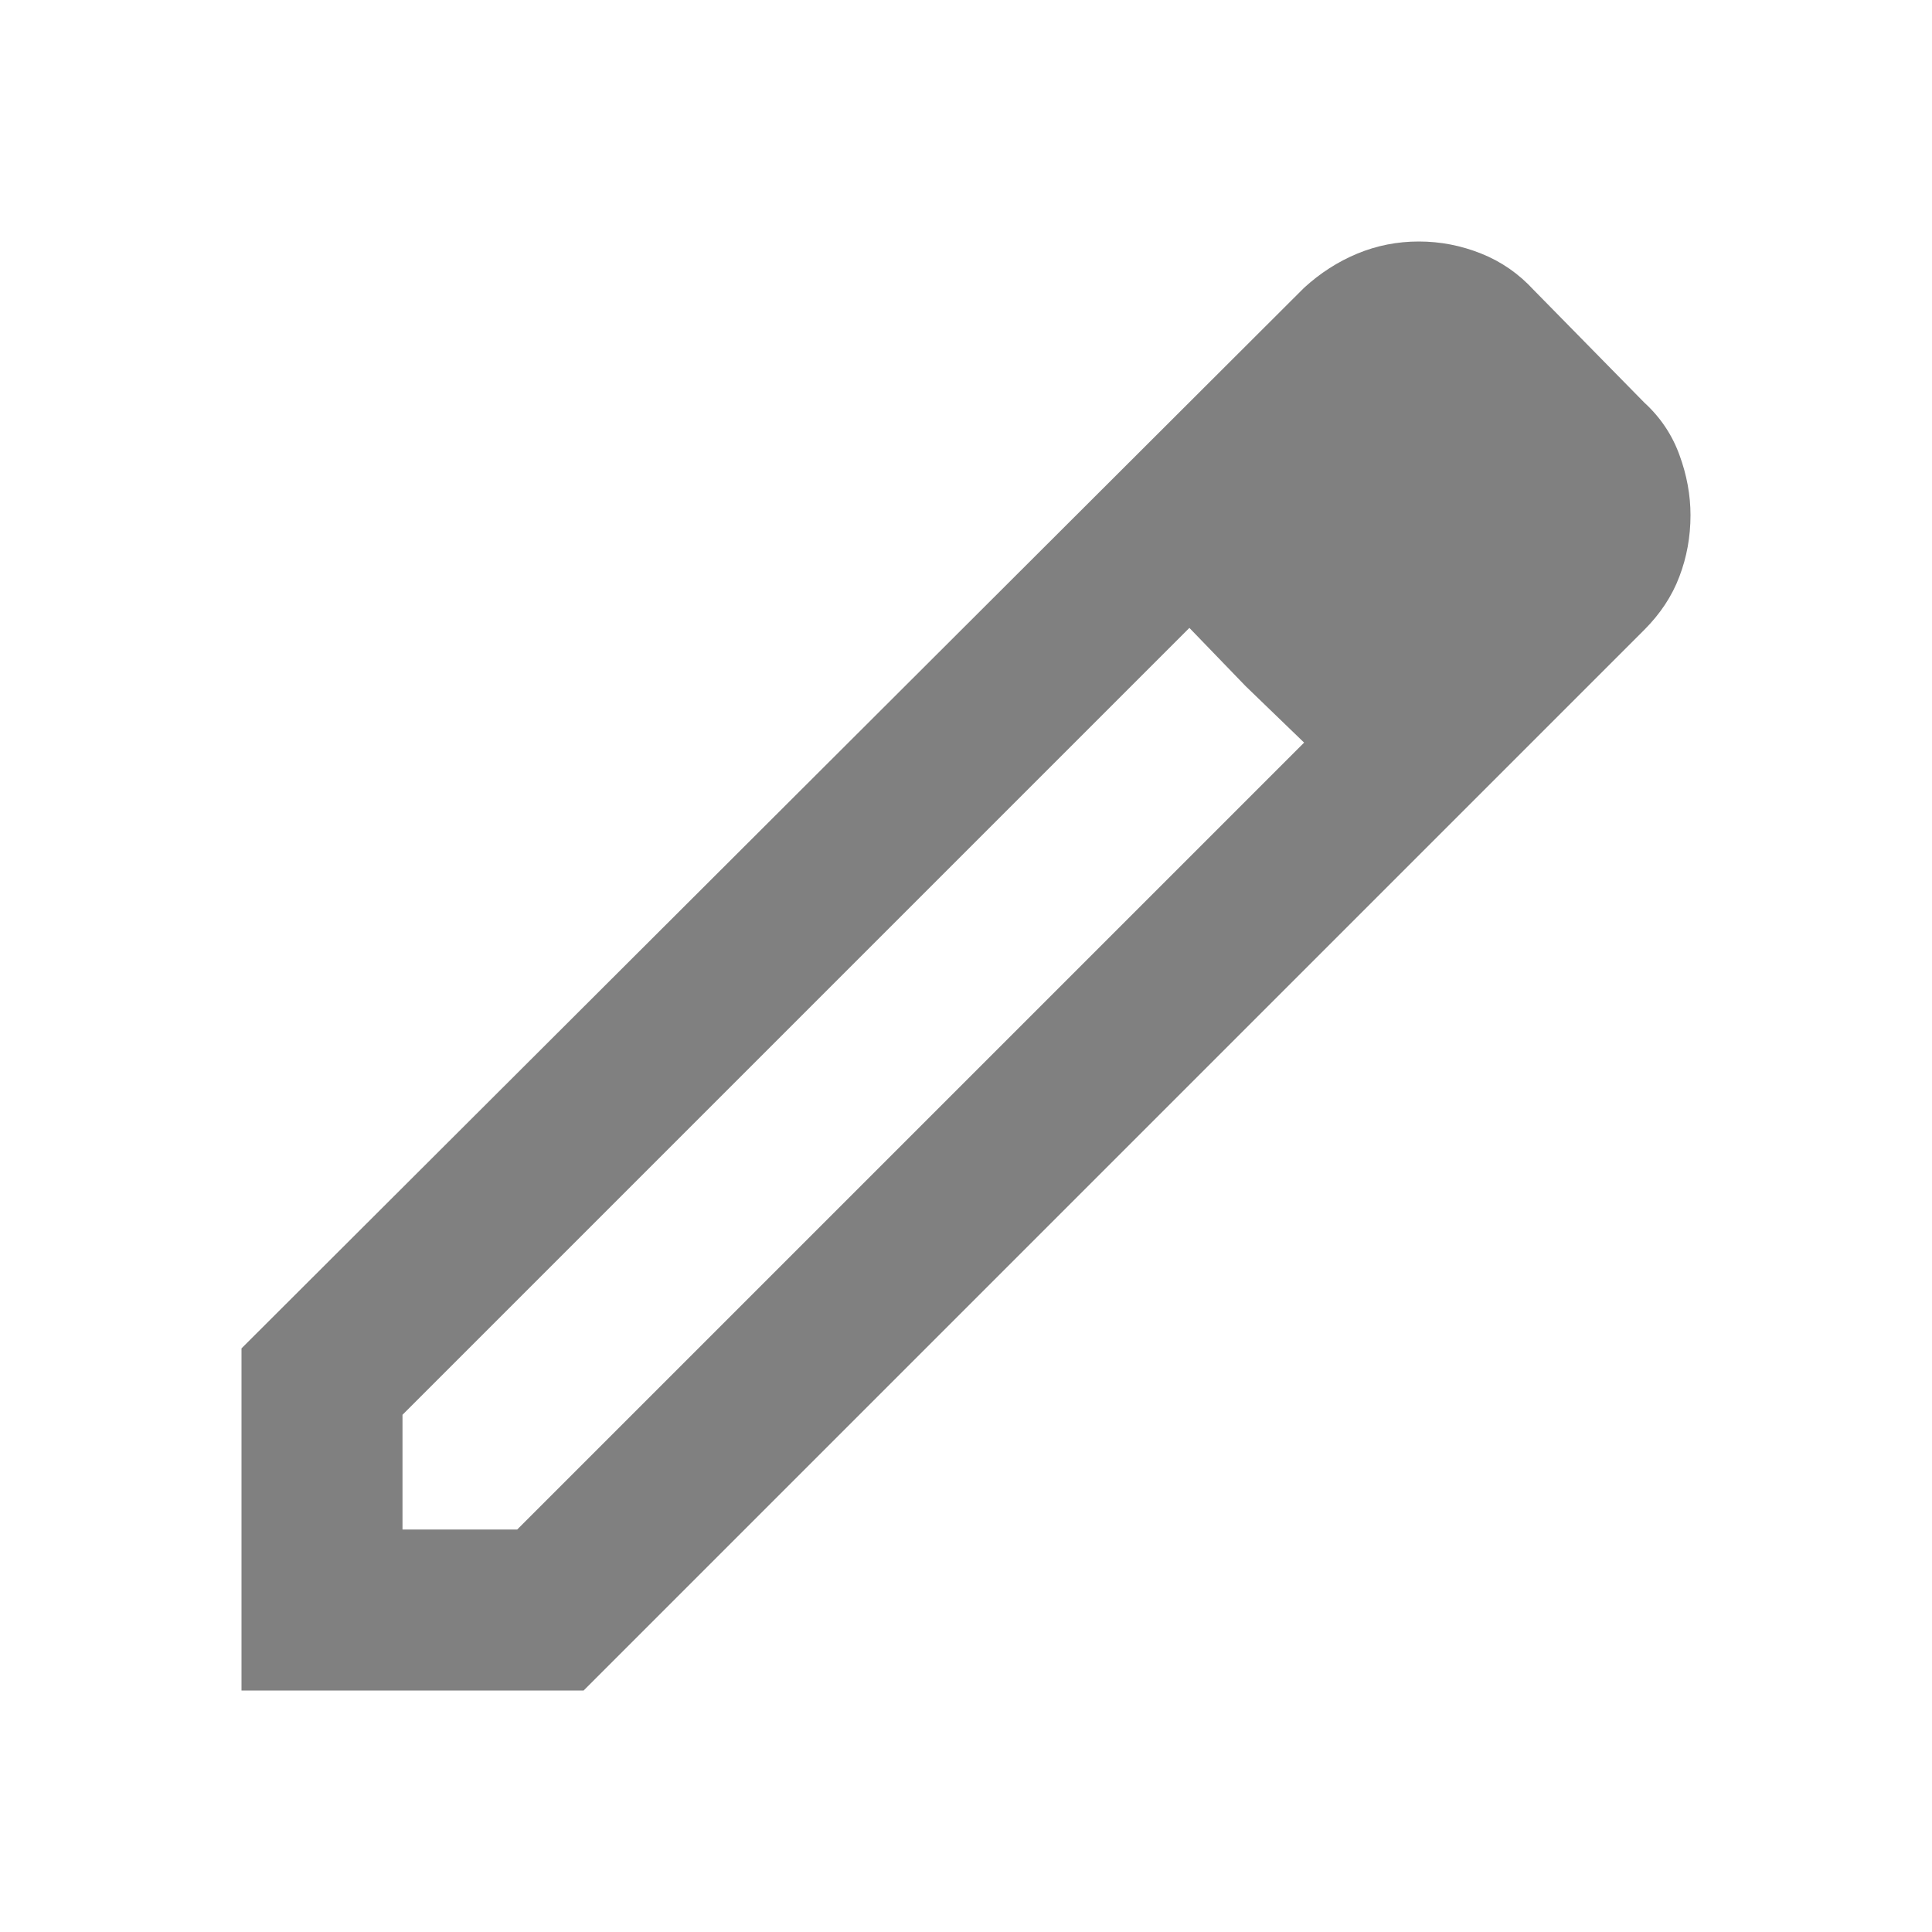
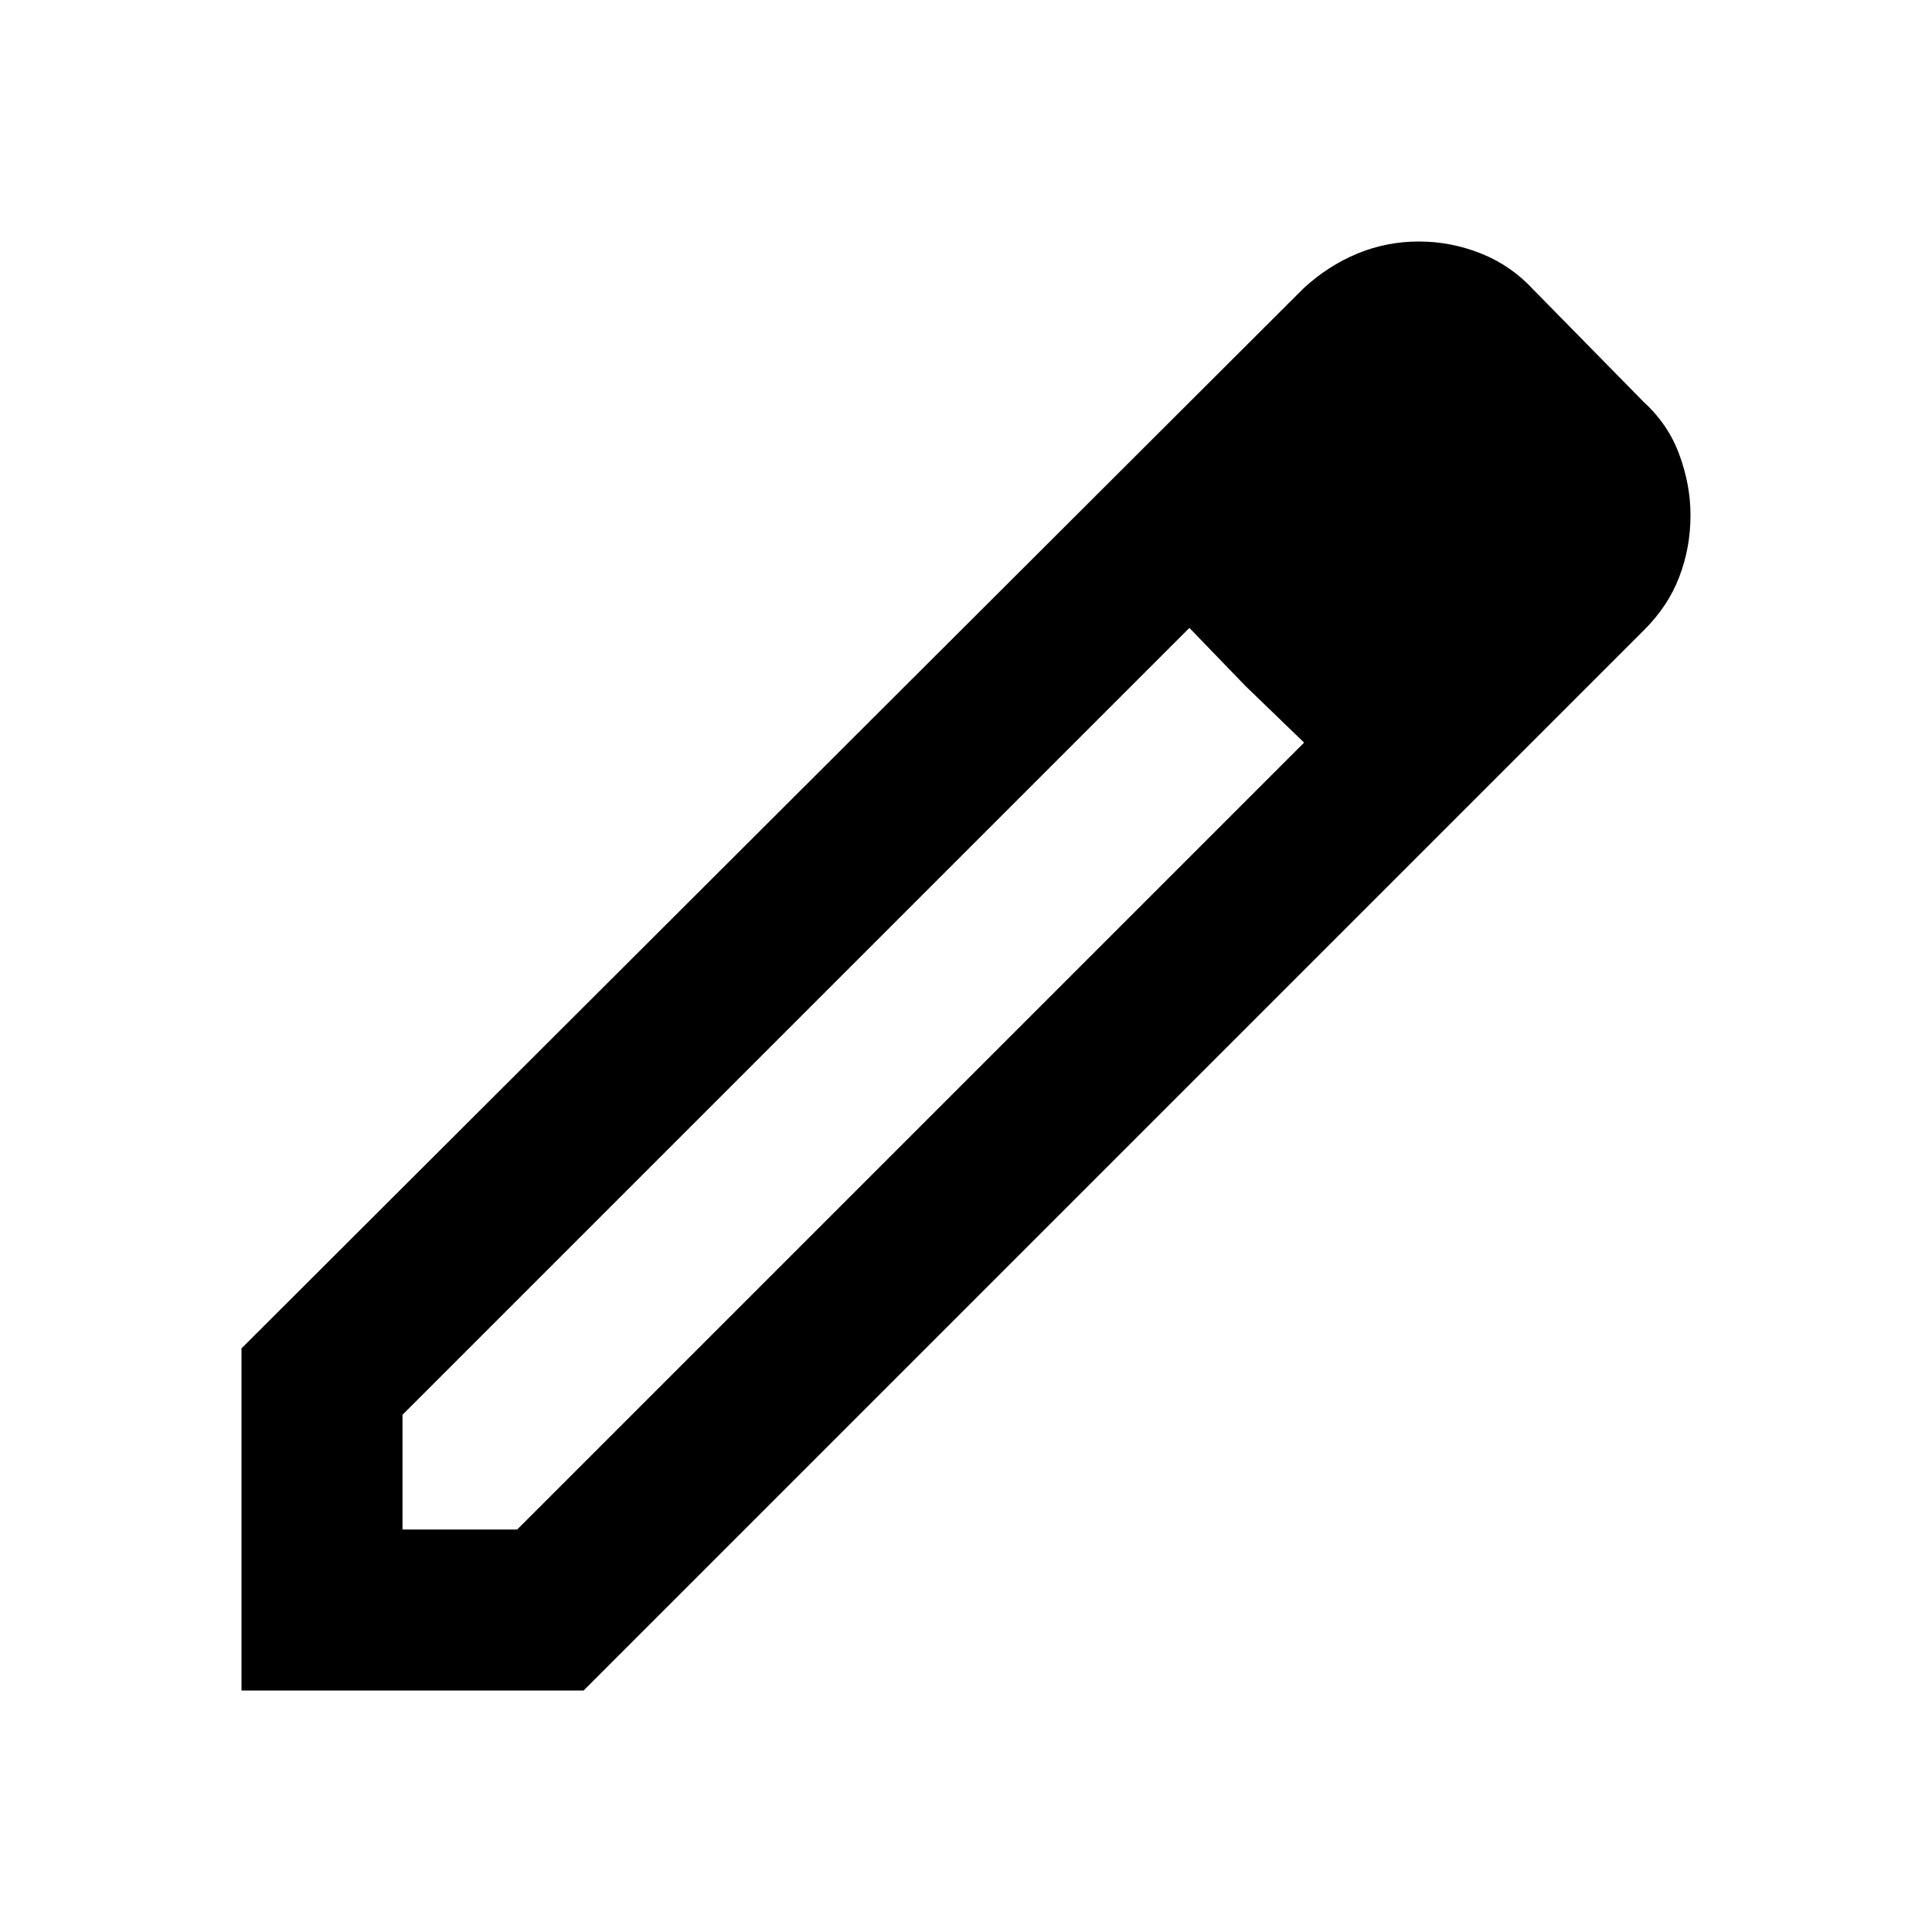
<svg xmlns="http://www.w3.org/2000/svg" width="24" height="24" viewBox="0 0 24 24" fill="none">
  <mask id="mask0_616_197" style="mask-type:alpha" maskUnits="userSpaceOnUse" x="0" y="0" width="24" height="24">
    <rect x="0.5" y="0.5" width="23" height="23" fill="#D9D9D9" stroke="black" />
  </mask>
  <g mask="url(#mask0_616_197)">
-     <path d="M5 19H6.425L16.2 9.225L14.775 7.8L5 17.575V19ZM3 21V16.75L16.2 3.575C16.4 3.392 16.621 3.25 16.862 3.15C17.104 3.05 17.358 3 17.625 3C17.892 3 18.15 3.05 18.4 3.15C18.65 3.25 18.866 3.4 19.05 3.6L20.425 5C20.625 5.183 20.771 5.4 20.862 5.65C20.954 5.9 21 6.15 21 6.4C21 6.667 20.954 6.921 20.862 7.162C20.771 7.404 20.625 7.625 20.425 7.825L7.25 21H3ZM15.475 8.525L14.775 7.8L16.2 9.225L15.475 8.525Z" fill="#808080" />
+     <path d="M5 19H6.425L16.2 9.225L14.775 7.8L5 17.575V19ZM3 21V16.75L16.2 3.575C16.4 3.392 16.621 3.25 16.862 3.15C17.104 3.05 17.358 3 17.625 3C17.892 3 18.15 3.05 18.4 3.15C18.65 3.25 18.866 3.4 19.05 3.6L20.425 5C20.625 5.183 20.771 5.4 20.862 5.65C20.954 5.9 21 6.15 21 6.4C21 6.667 20.954 6.921 20.862 7.162C20.771 7.404 20.625 7.625 20.425 7.825L7.25 21H3ZM15.475 8.525L14.775 7.8L16.2 9.225L15.475 8.525Z" fill="currentColor" />
  </g>
</svg>
